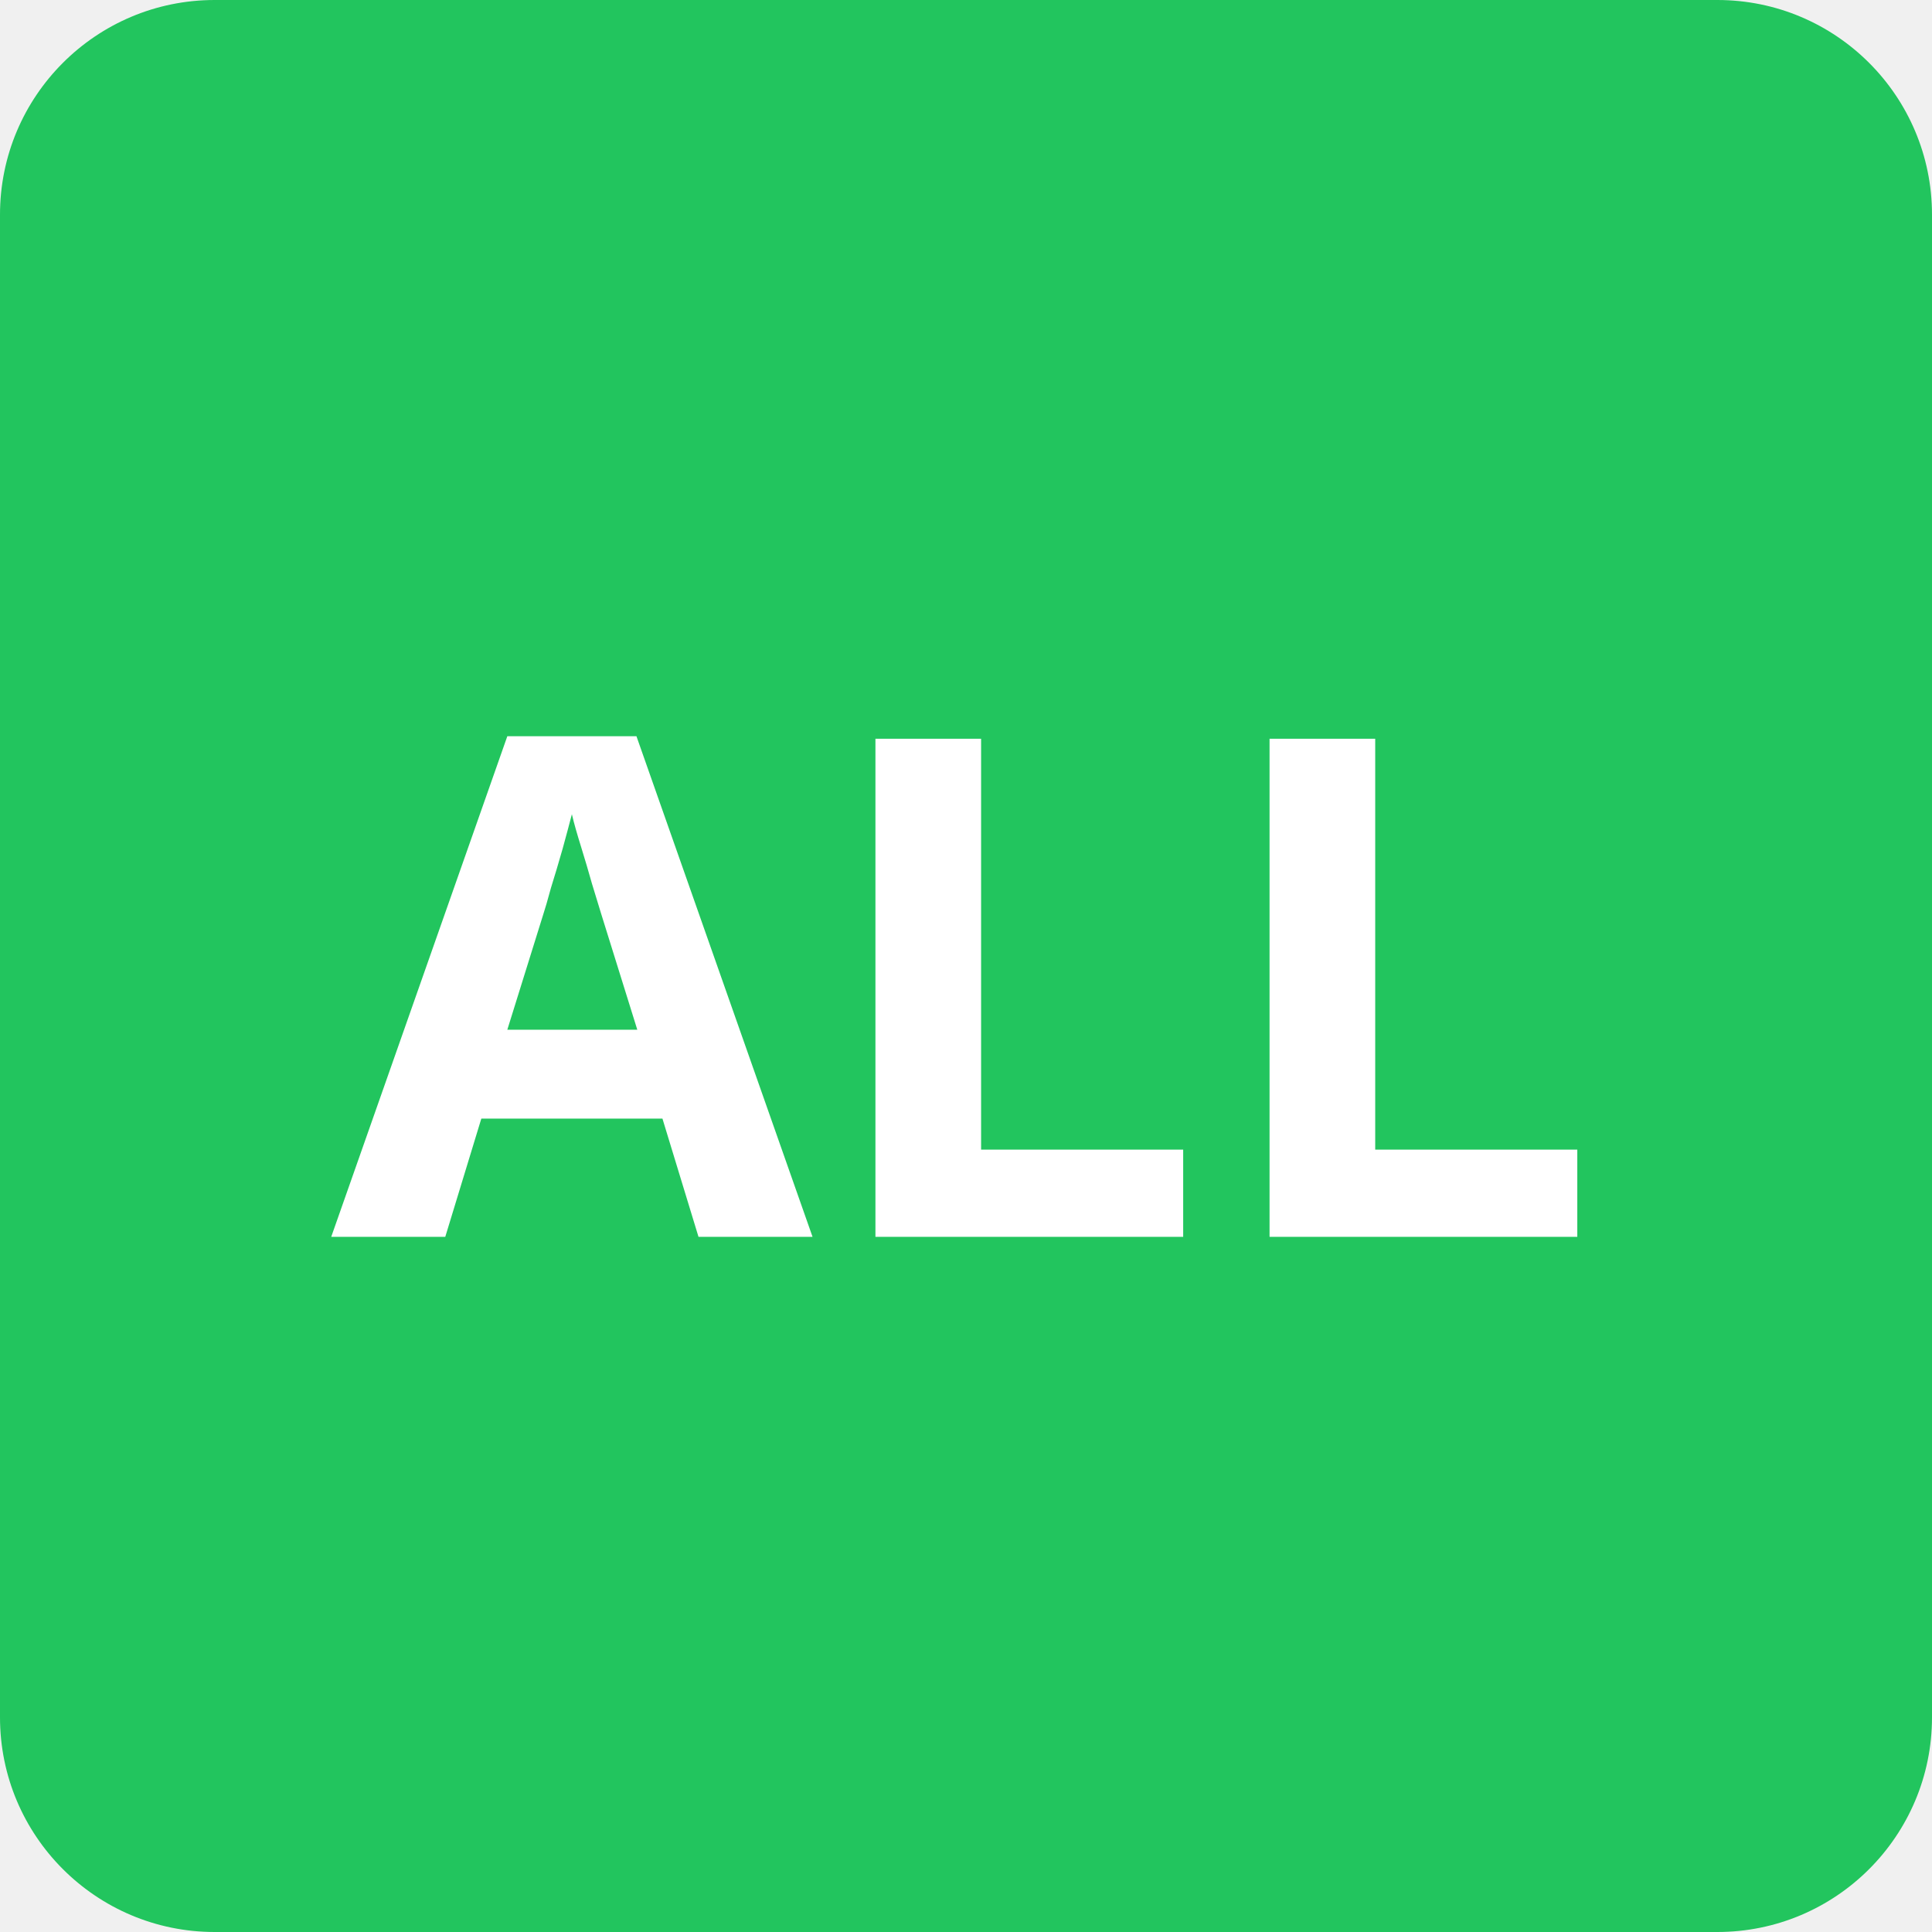
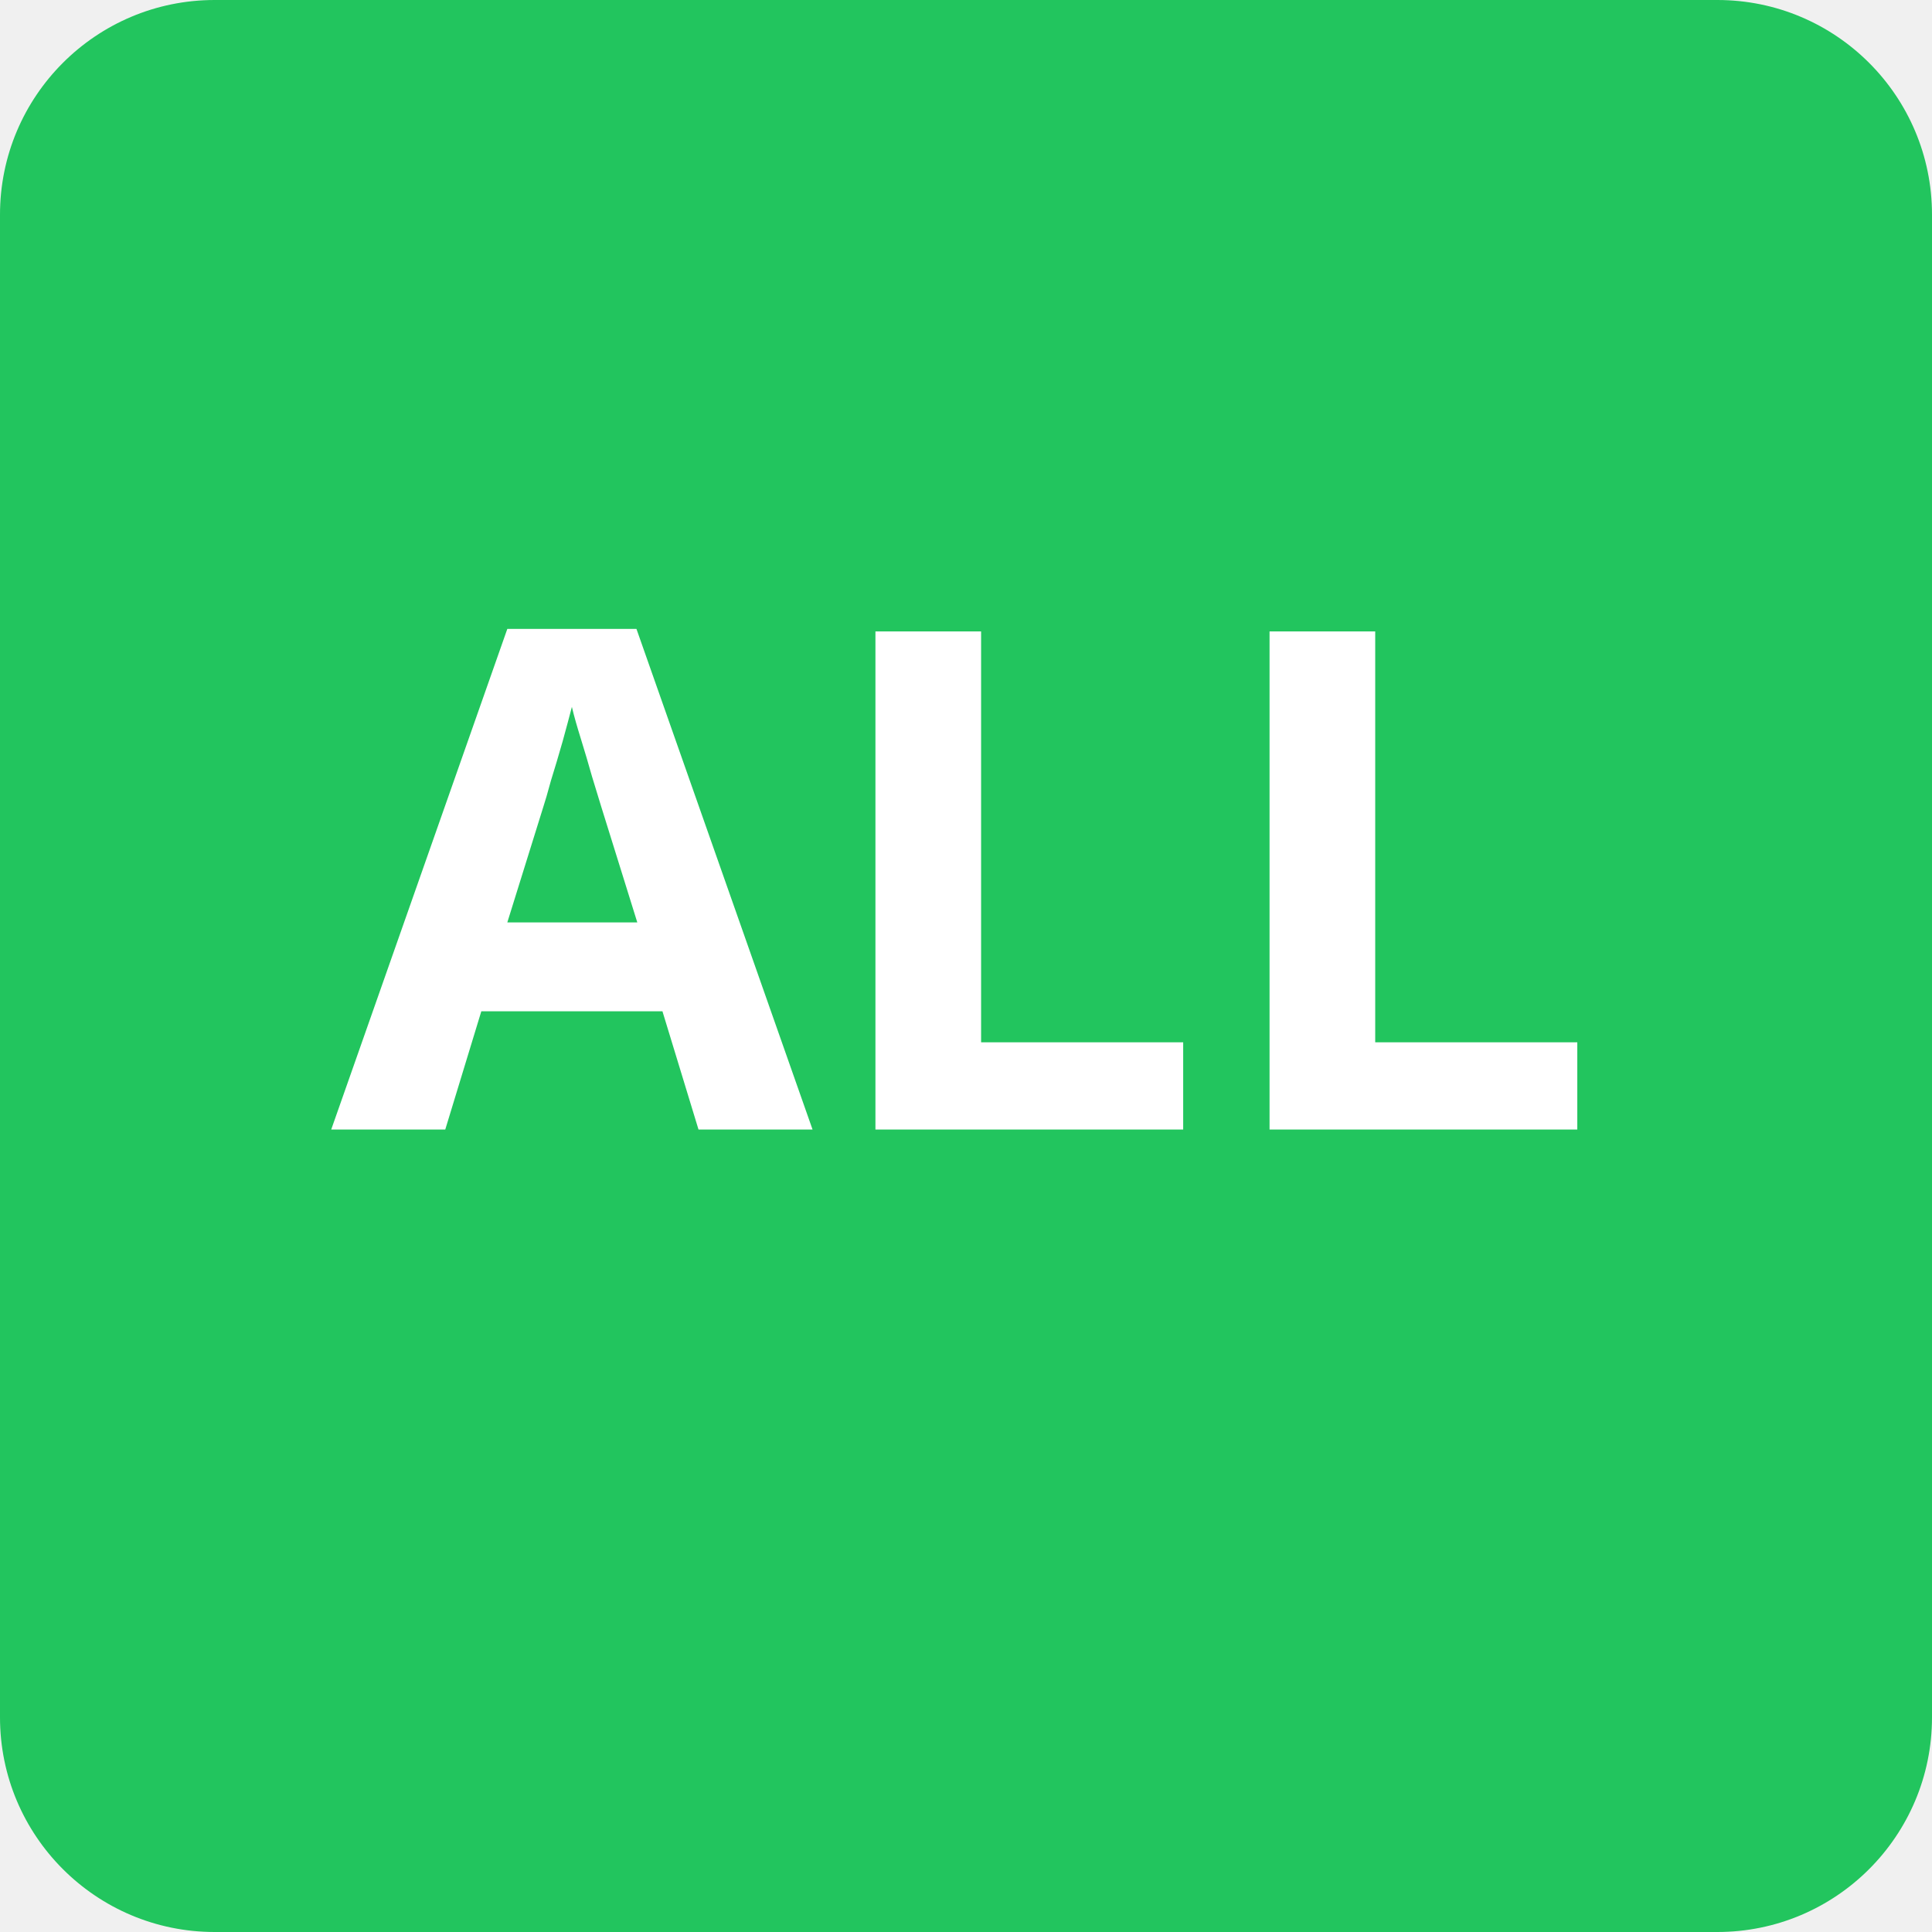
<svg xmlns="http://www.w3.org/2000/svg" viewBox="0 0 36 36">
  <rect width="36" height="36" rx="4" fill="#22c55e" />
-   <text x="18" y="18" text-anchor="middle" dominant-baseline="central" font-family="system-ui,sans-serif" font-size="13" font-weight="bold" fill="white">ALL</text>
+   <text x="18" y="16" text-anchor="middle" dominant-baseline="central" font-family="system-ui,sans-serif" font-size="13" font-weight="bold" fill="white">ALL</text>
</svg>
